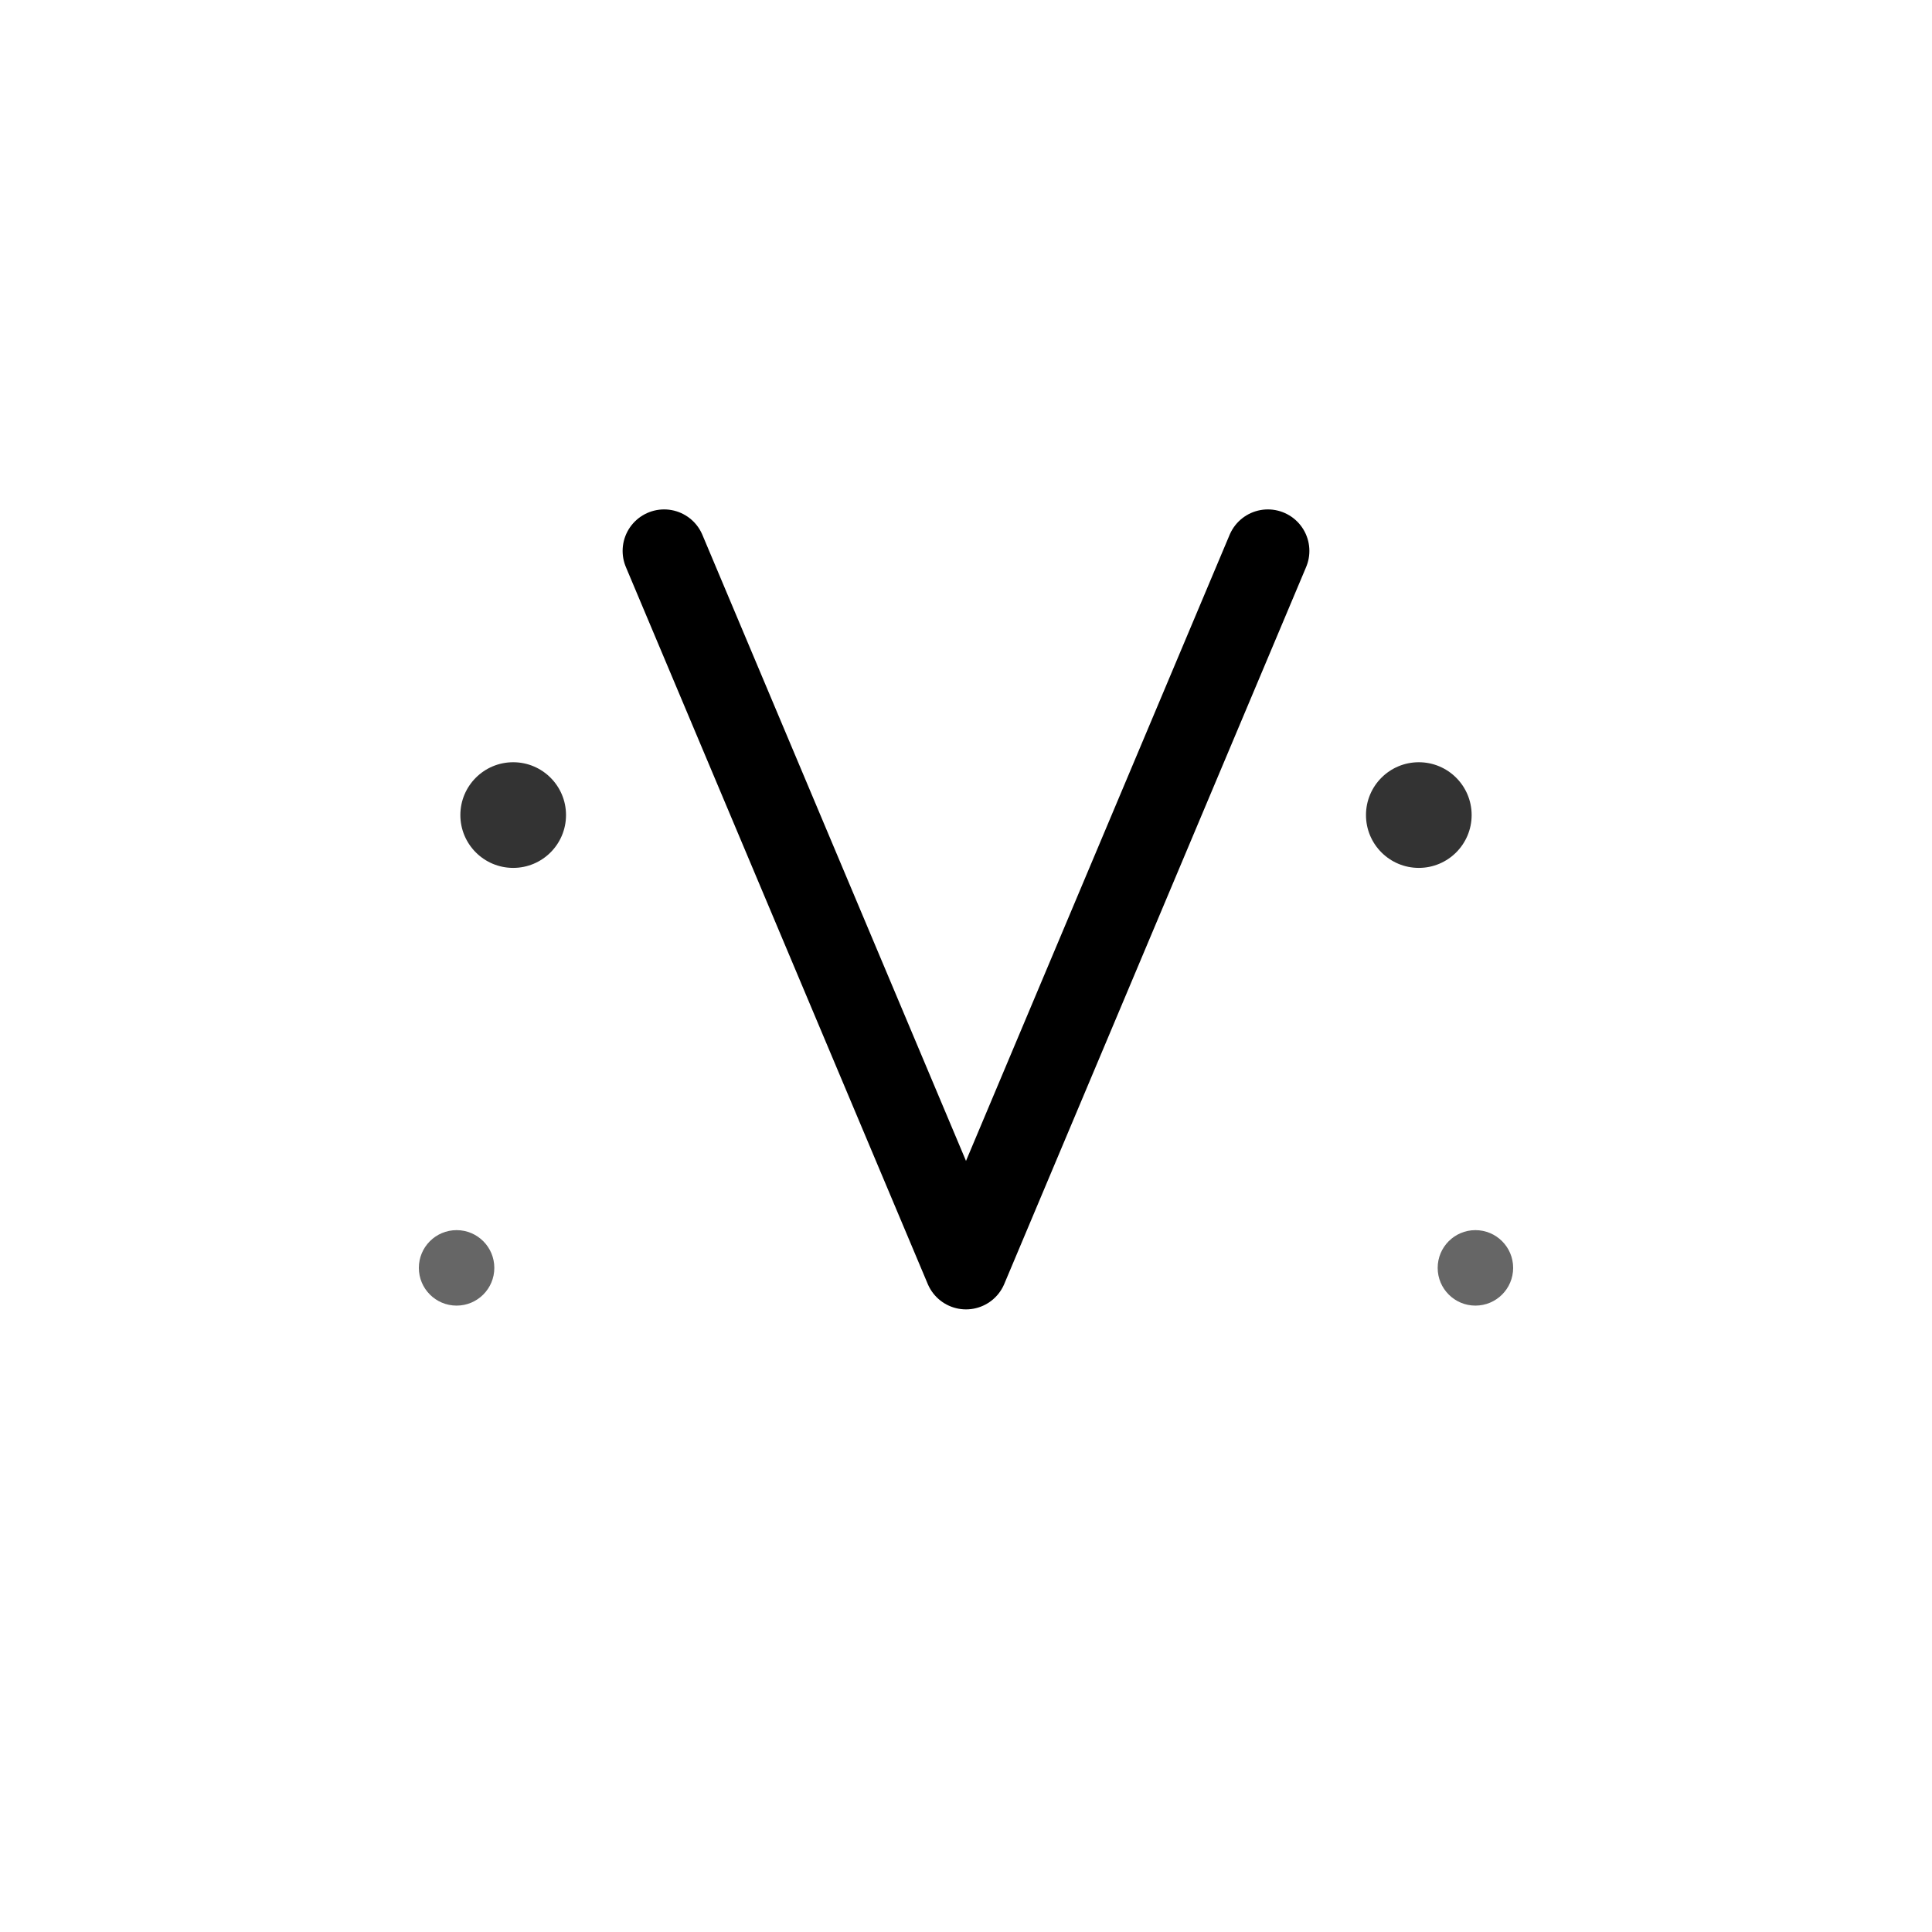
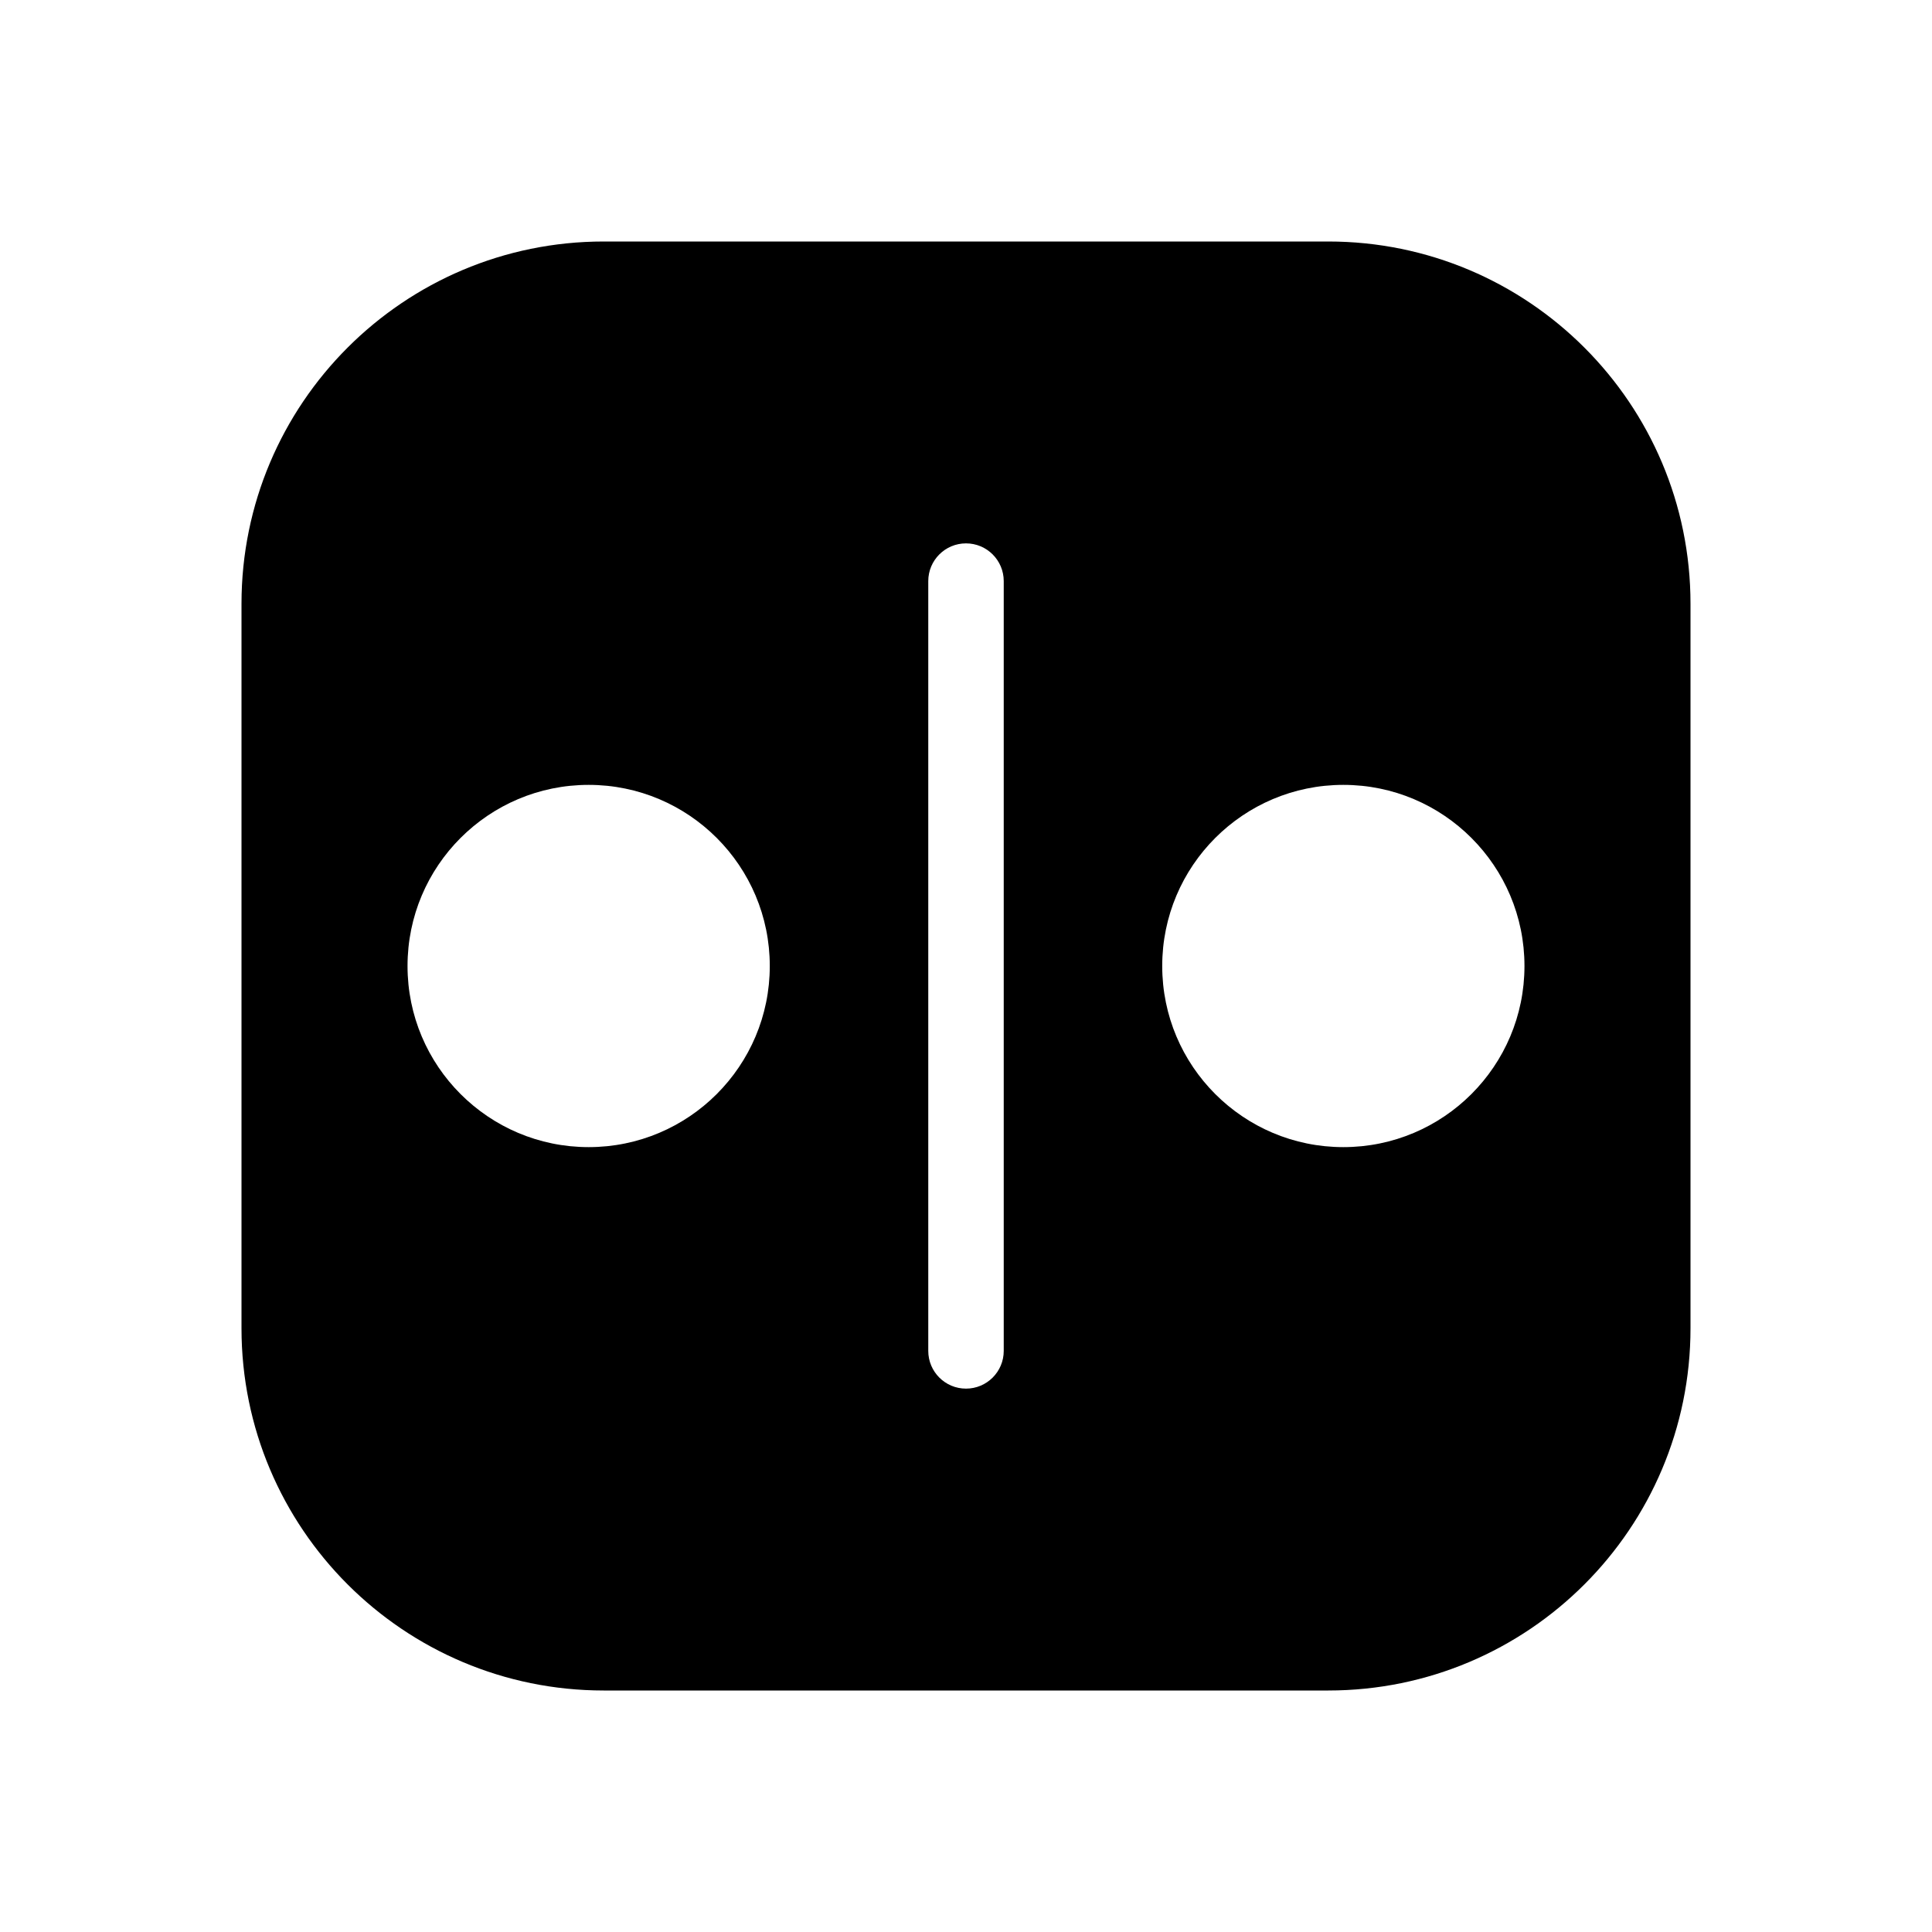
- <svg xmlns="http://www.w3.org/2000/svg" width="512" height="512" viewBox="0 0 512 512" fill="none">
-   <g transform="translate(256, 256)">
-     <path d="M -80 -110 L 0 80 L 80 -110" stroke="currentColor" stroke-width="22" fill="none" stroke-linecap="round" stroke-linejoin="round" />
-     <circle cx="-120" cy="-40" r="14" fill="currentColor" opacity="0.8" />
-     <circle cx="120" cy="-40" r="14" fill="currentColor" opacity="0.8" />
-     <circle cx="-135" cy="80" r="10" fill="currentColor" opacity="0.6" />
-     <circle cx="135" cy="80" r="10" fill="currentColor" opacity="0.6" />
-   </g>
+ <svg xmlns="http://www.w3.org/2000/svg" width="512" height="512" viewBox="0 0 64 64">
+   <path fill="currentColor" fill-rule="evenodd" clip-rule="evenodd" d="M20 8 H44 A12 12 0 0 1 56 20 V44 A12 12 0 0 1 44 56 H20 A12 12 0 0 1 8 44 V20 A12 12 0 0 1 20 8 Z        M13.5 32 a6 6 0 1 0 12 0 a6 6 0 1 0 -12 0 Z        M38.5 32 a6 6 0 1 0 12 0 a6 6 0 1 0 -12 0 Z        M30.75 19.25 a1.25 1.25 0 0 1 2.5 0 v25.5 a1.25 1.25 0 0 1 -2.5 0 Z" />
</svg>
